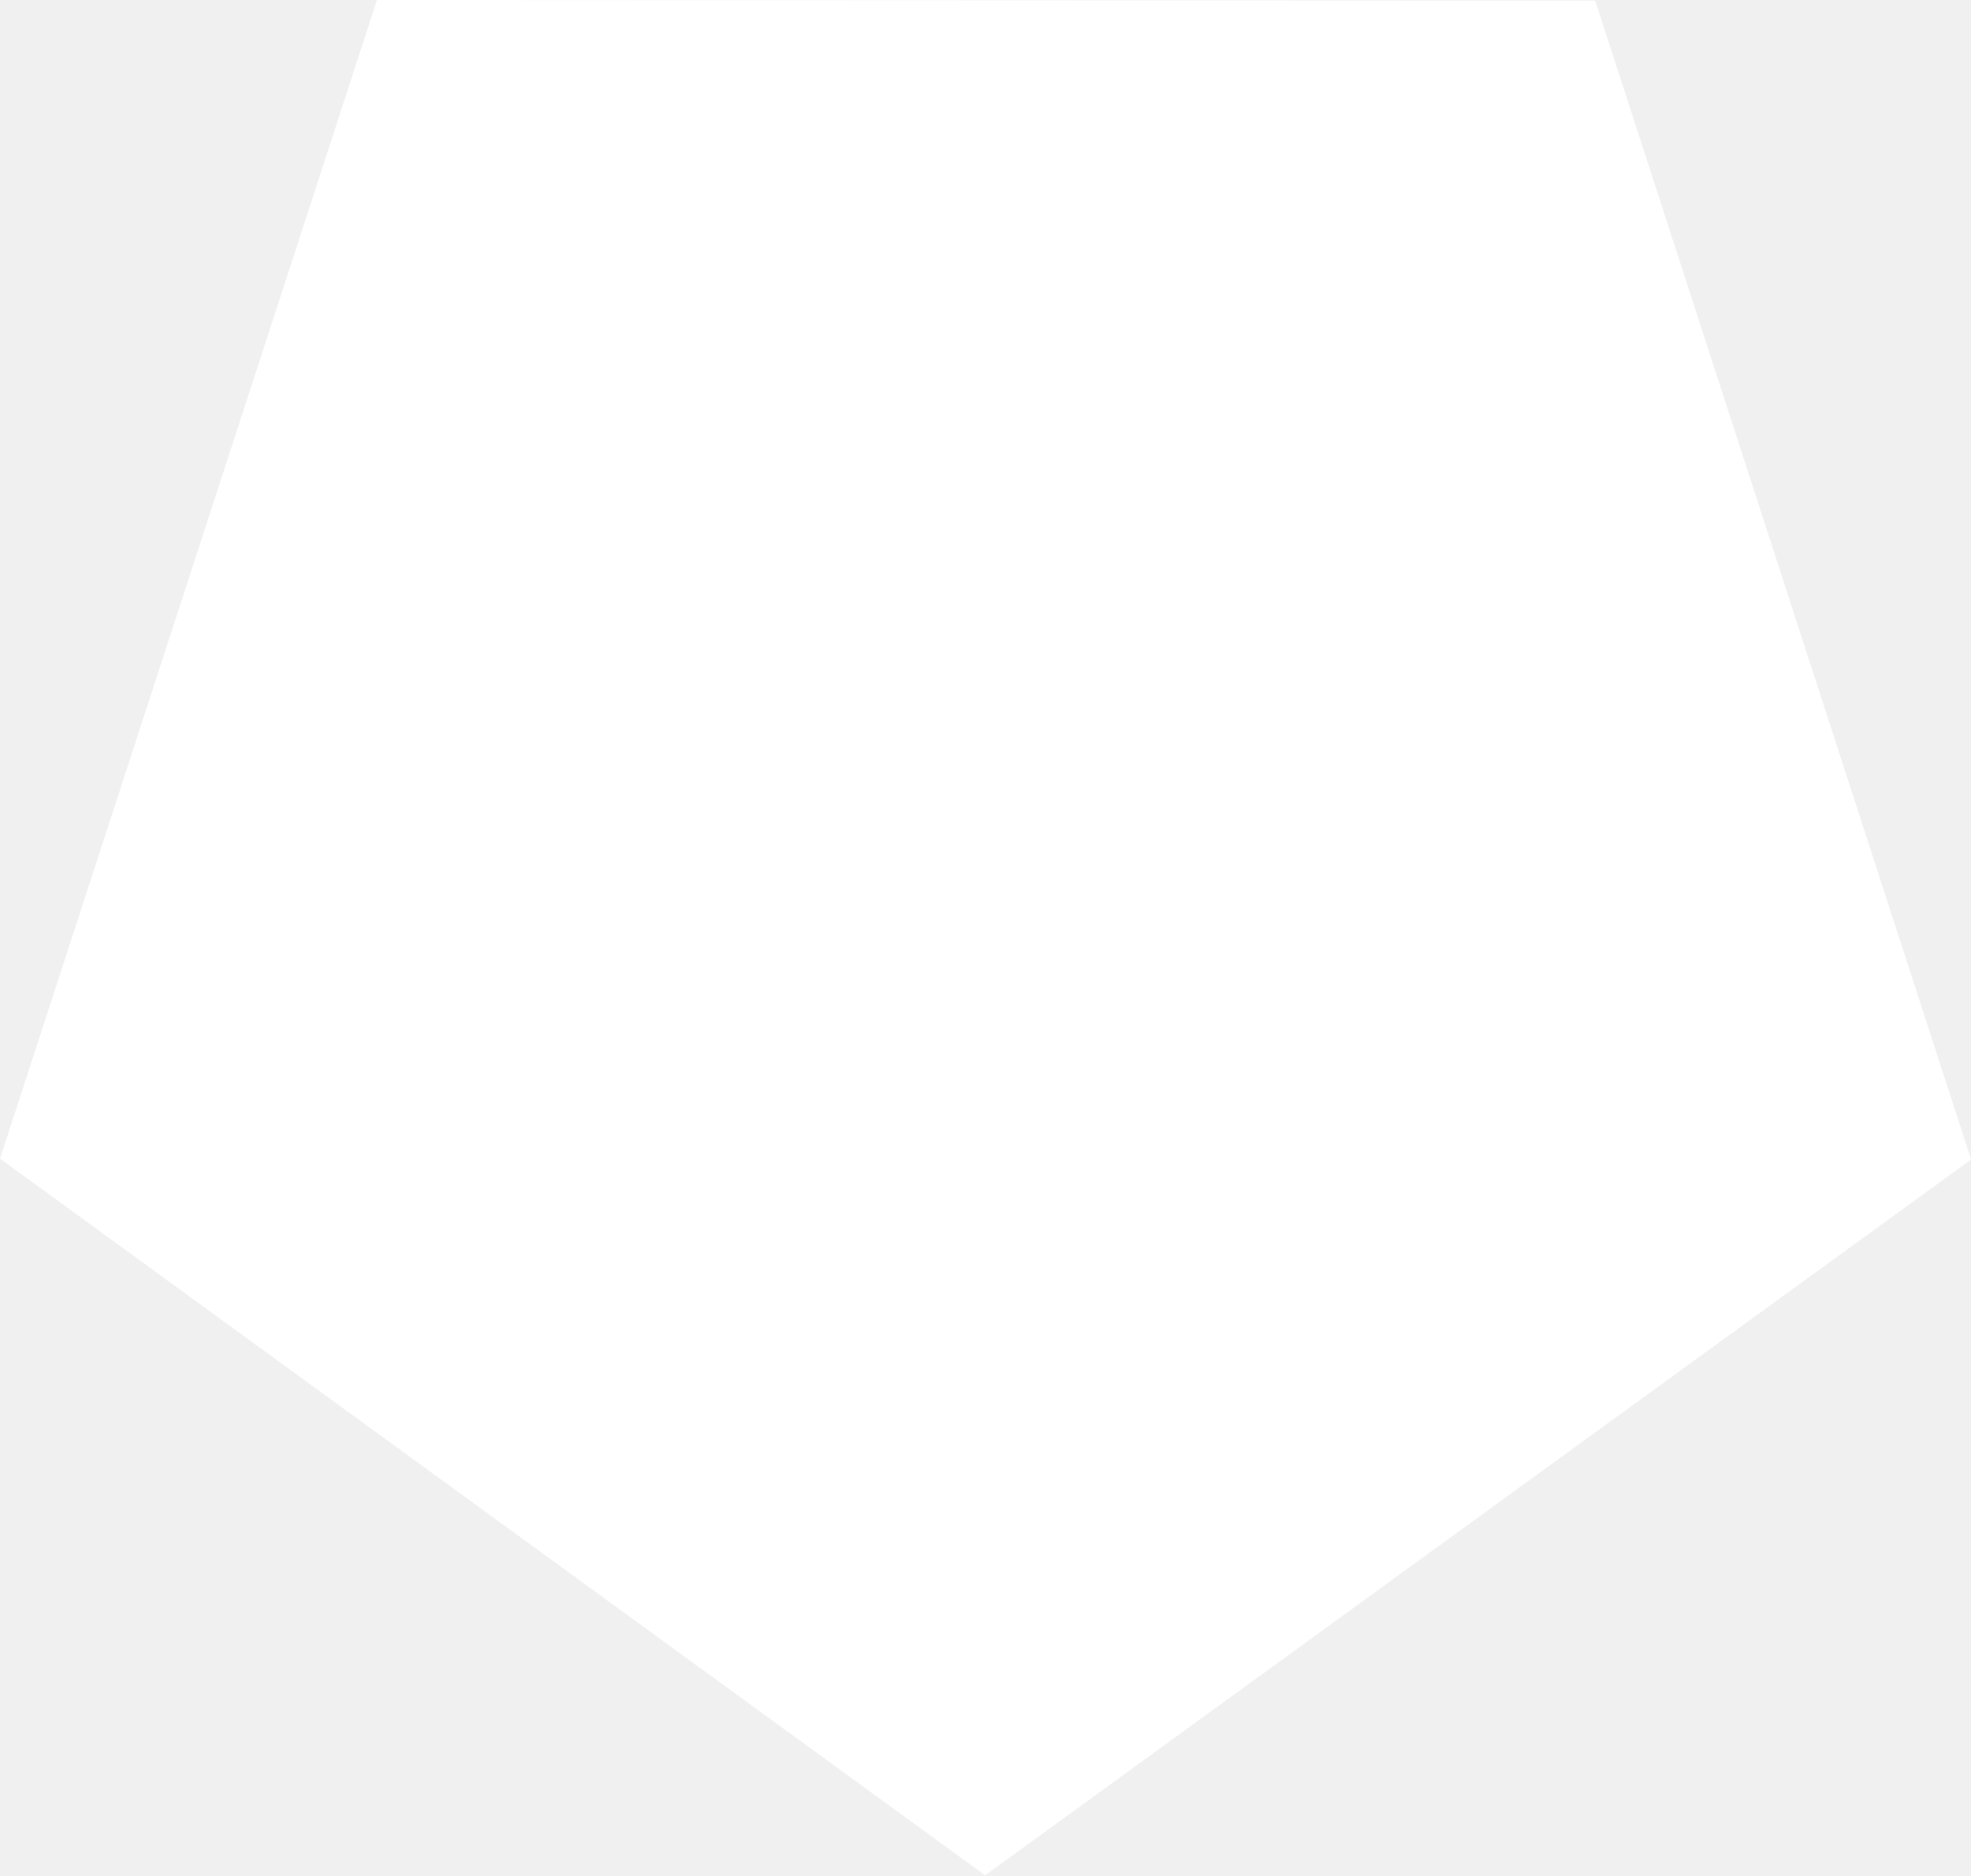
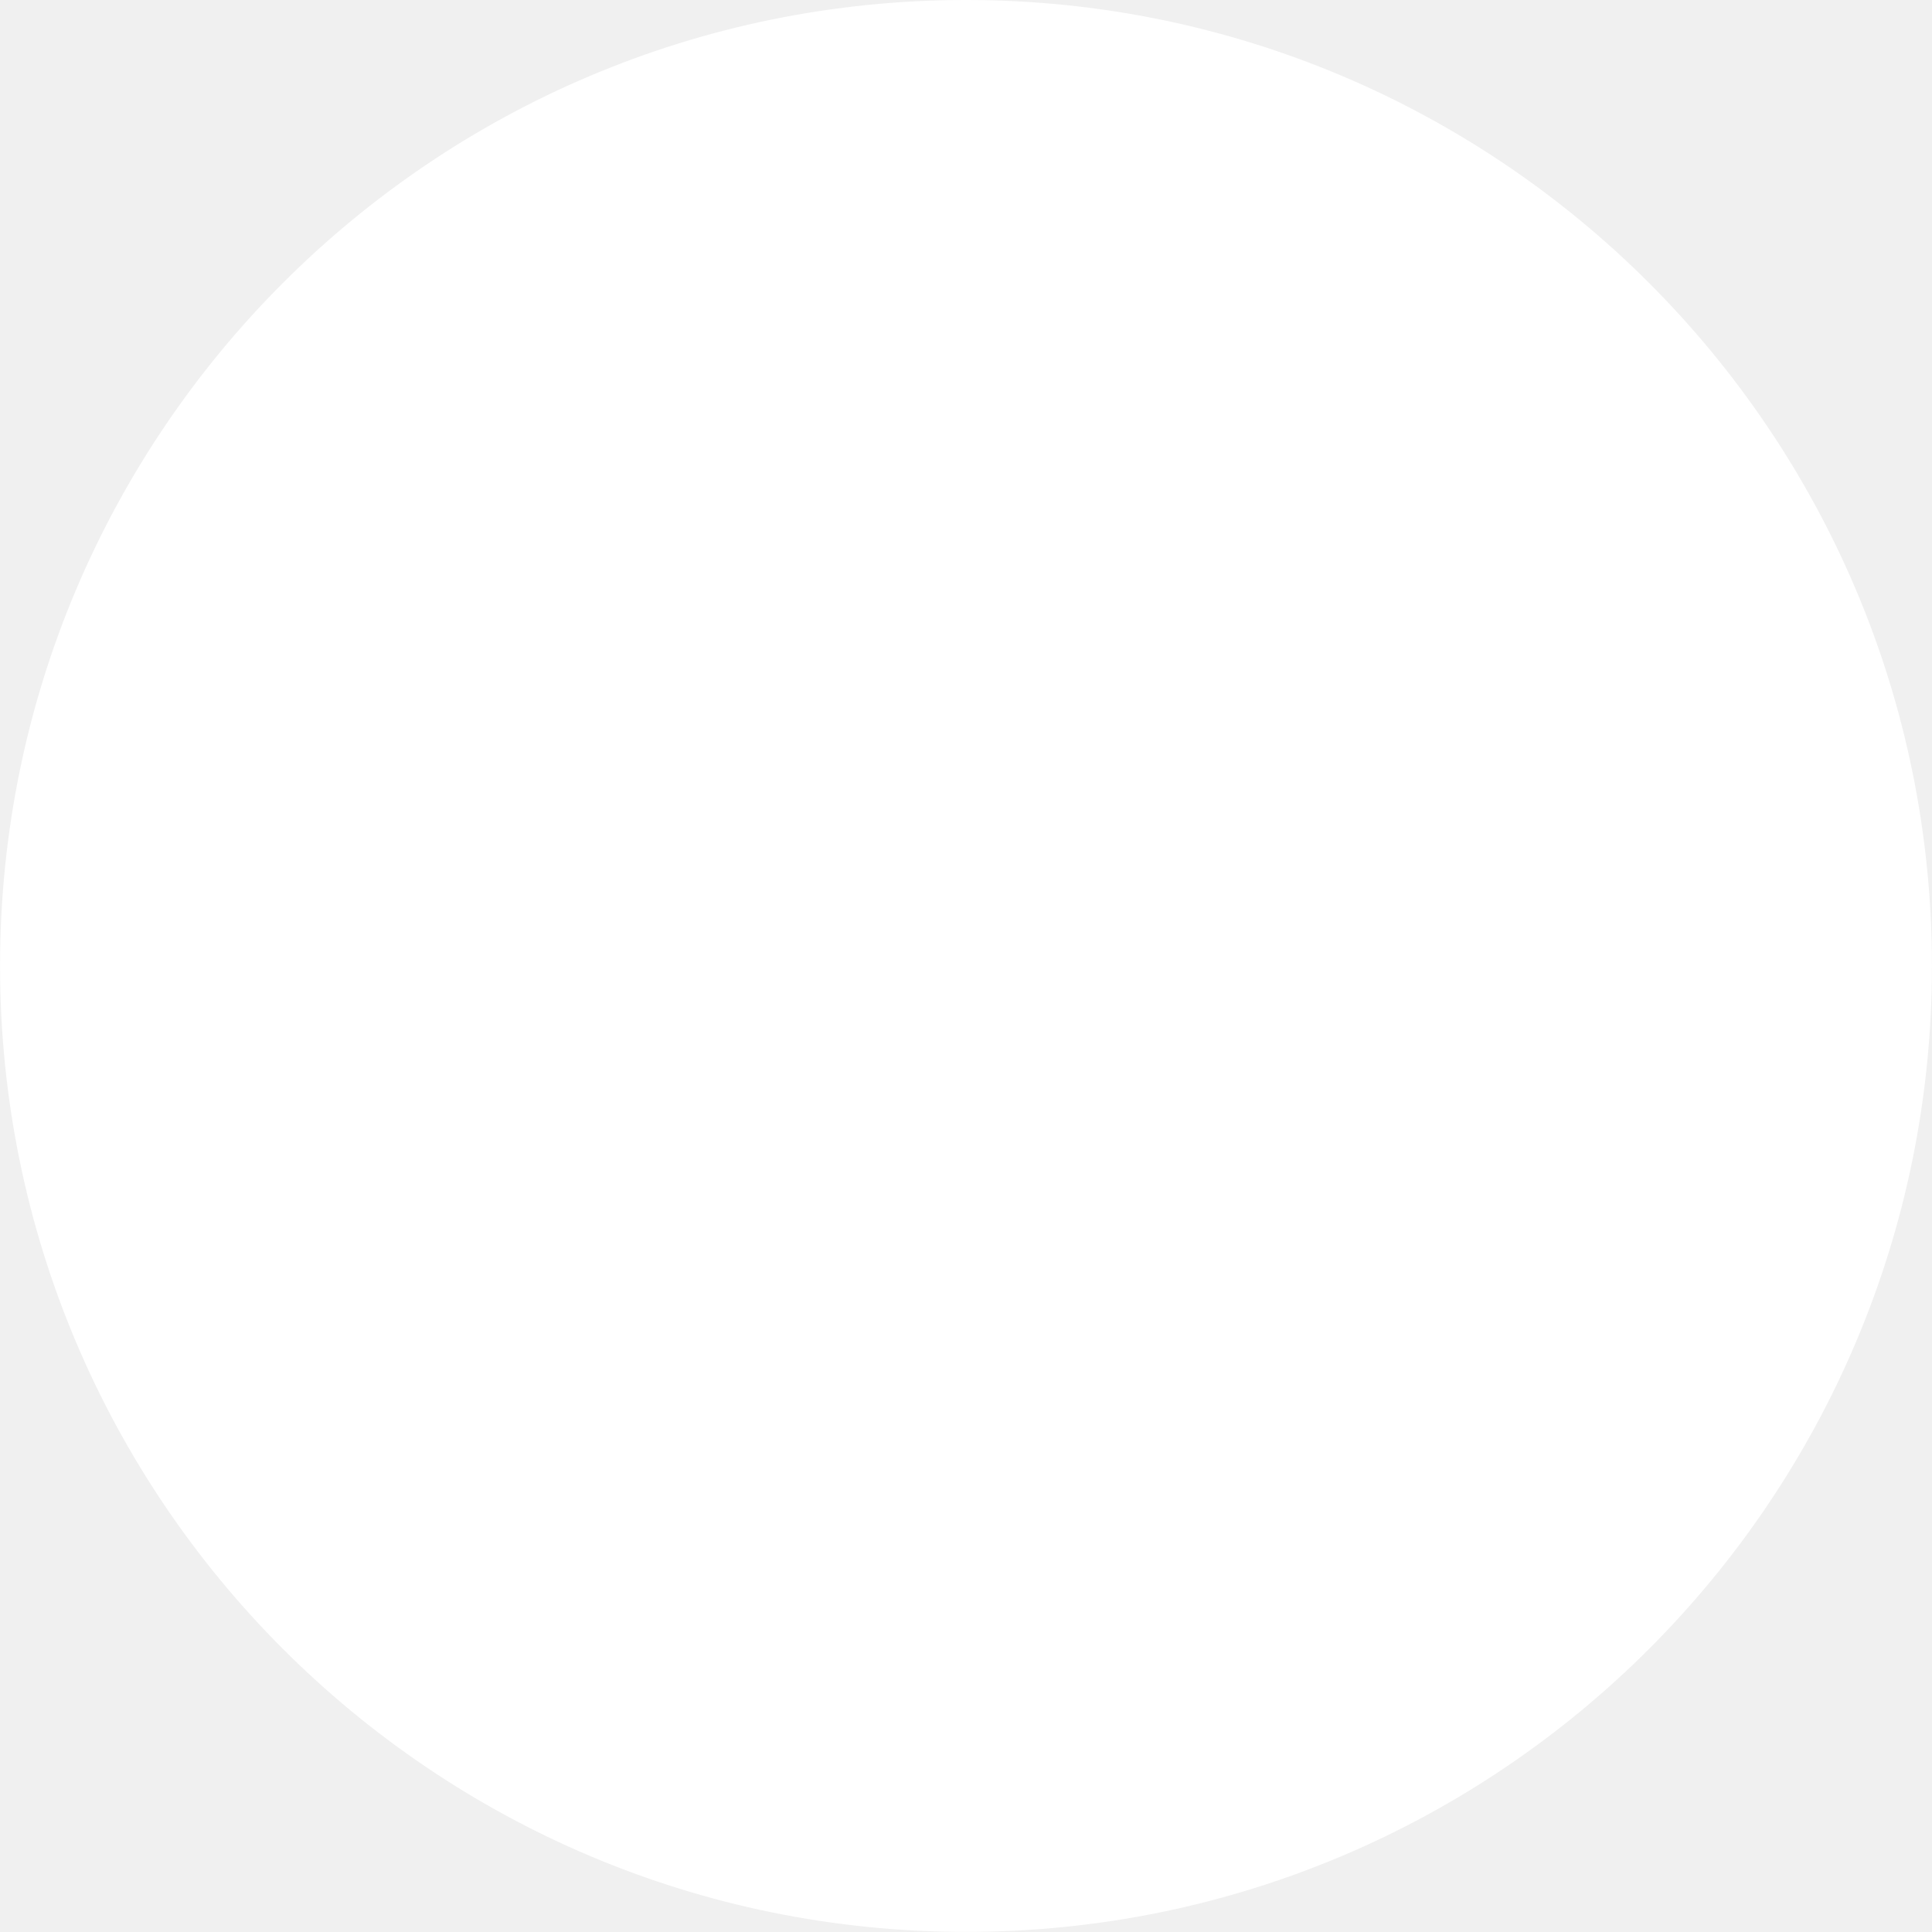
- <svg xmlns="http://www.w3.org/2000/svg" width="17.701mm" height="16.838mm" viewBox="0 0 17.701 16.838" version="1.1" id="svg1" xml:space="preserve">
+ <svg xmlns="http://www.w3.org/2000/svg" width="17.733mm" height="17.733mm" viewBox="0 0 17.733 17.733" version="1.1" id="svg1" xml:space="preserve">
  <defs id="defs1" />
-   <g id="layer1" transform="translate(-34.127,-95.24057)">
-     <path style="fill:#ffffff;fill-opacity:1;stroke-width:1.167" id="path3" d="m 46.958,16.376 12.61,-1.997 5.796,11.375 -9.028,9.028 -11.375,-5.796 z" transform="matrix(0.8463,0.134439,-0.134439,0.8463,-0.02654829,75.06866)" />
+   <g id="layer1" transform="translate(-34.09558,-41.07502)">
+     <circle style="fill:#ffffff;fill-opacity:1;stroke:none;stroke-width:0.8;stroke-dasharray:none;stroke-opacity:1" id="path16" cx="42.962" cy="49.941" r="8.866" />
  </g>
</svg>
